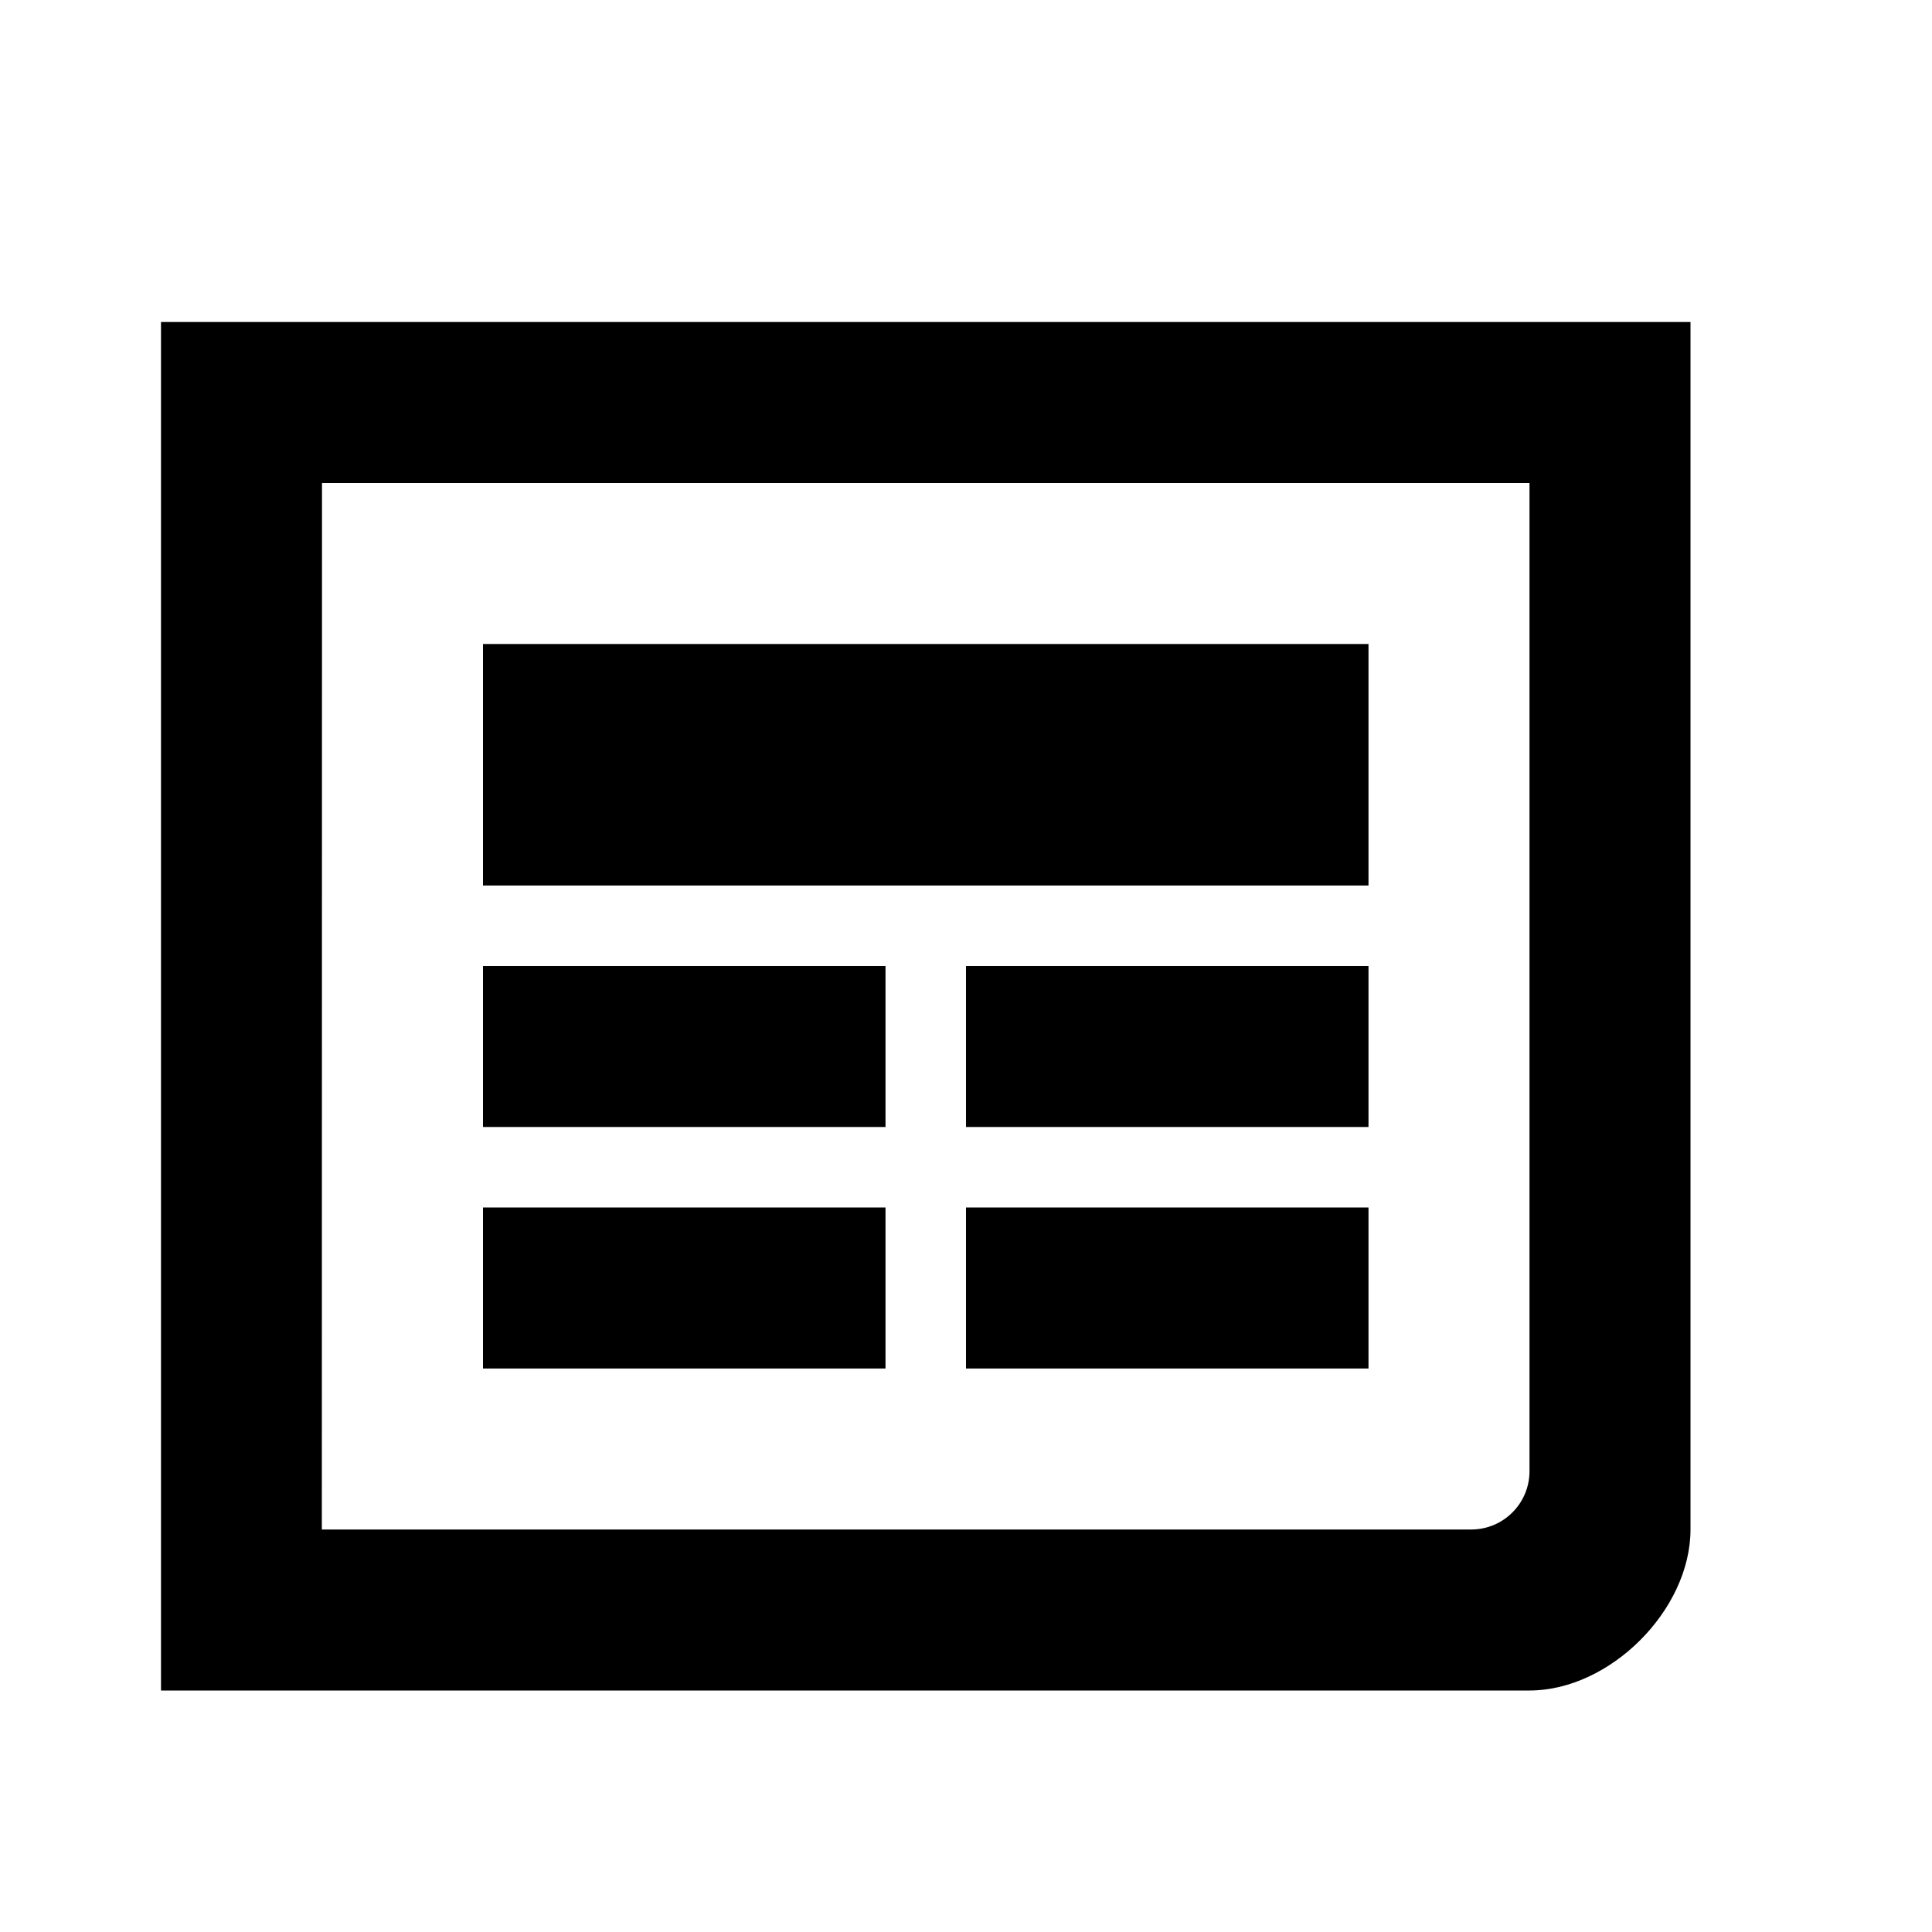
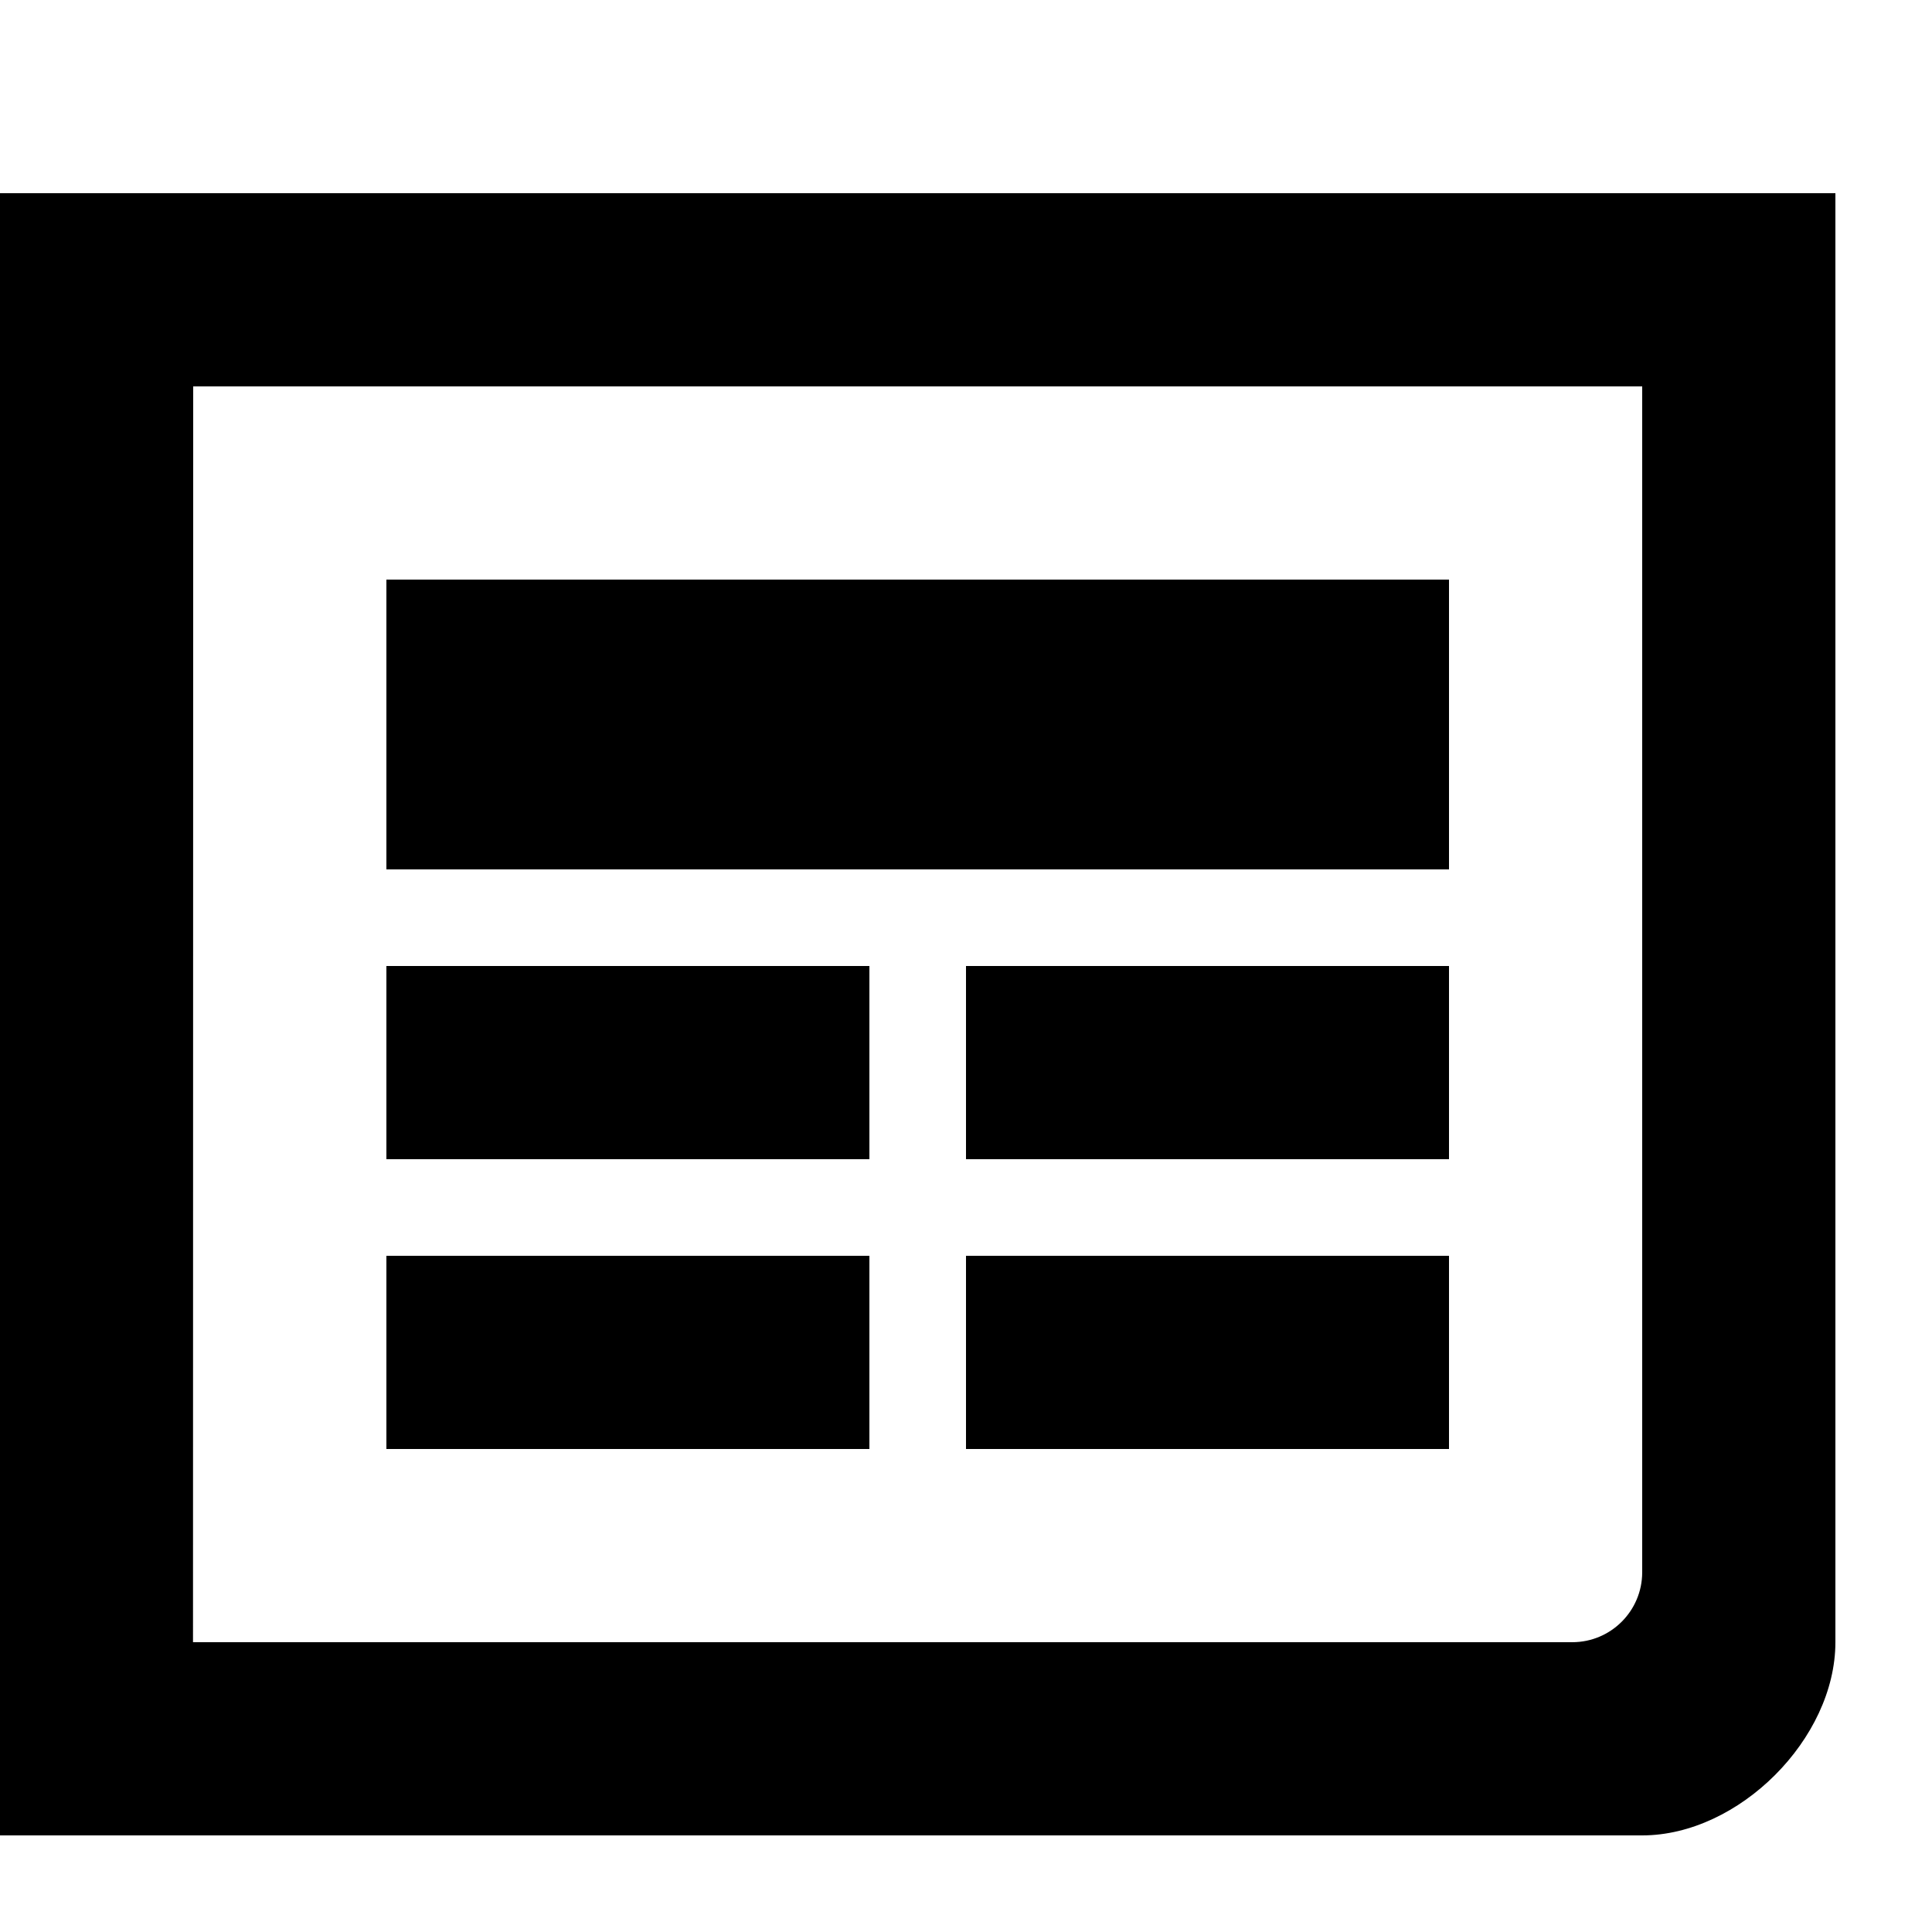
- <svg xmlns="http://www.w3.org/2000/svg" width="24" height="24" viewBox="0 0 24 24">
+ <svg xmlns="http://www.w3.org/2000/svg" width="20" height="20" viewBox="2 2 20 20">
  <path id="paper" d="M2 21h17c1 0 2-1 2-2V4H2v17zM19 6v12.278a.724.724 0 0 1-.722.722H3.998L4 6h15z" />
  <path id="banner" d="M17 8H6v3h11z" />
  <path id="text1" d="M11 12H6v2h5z" />
  <path id="text2" d="M17 12h-5v2h5z" />
  <path id="text3" d="M11 15H6v2h5z" />
  <path id="text4" d="M17 15h-5v2h5z" />
</svg>
